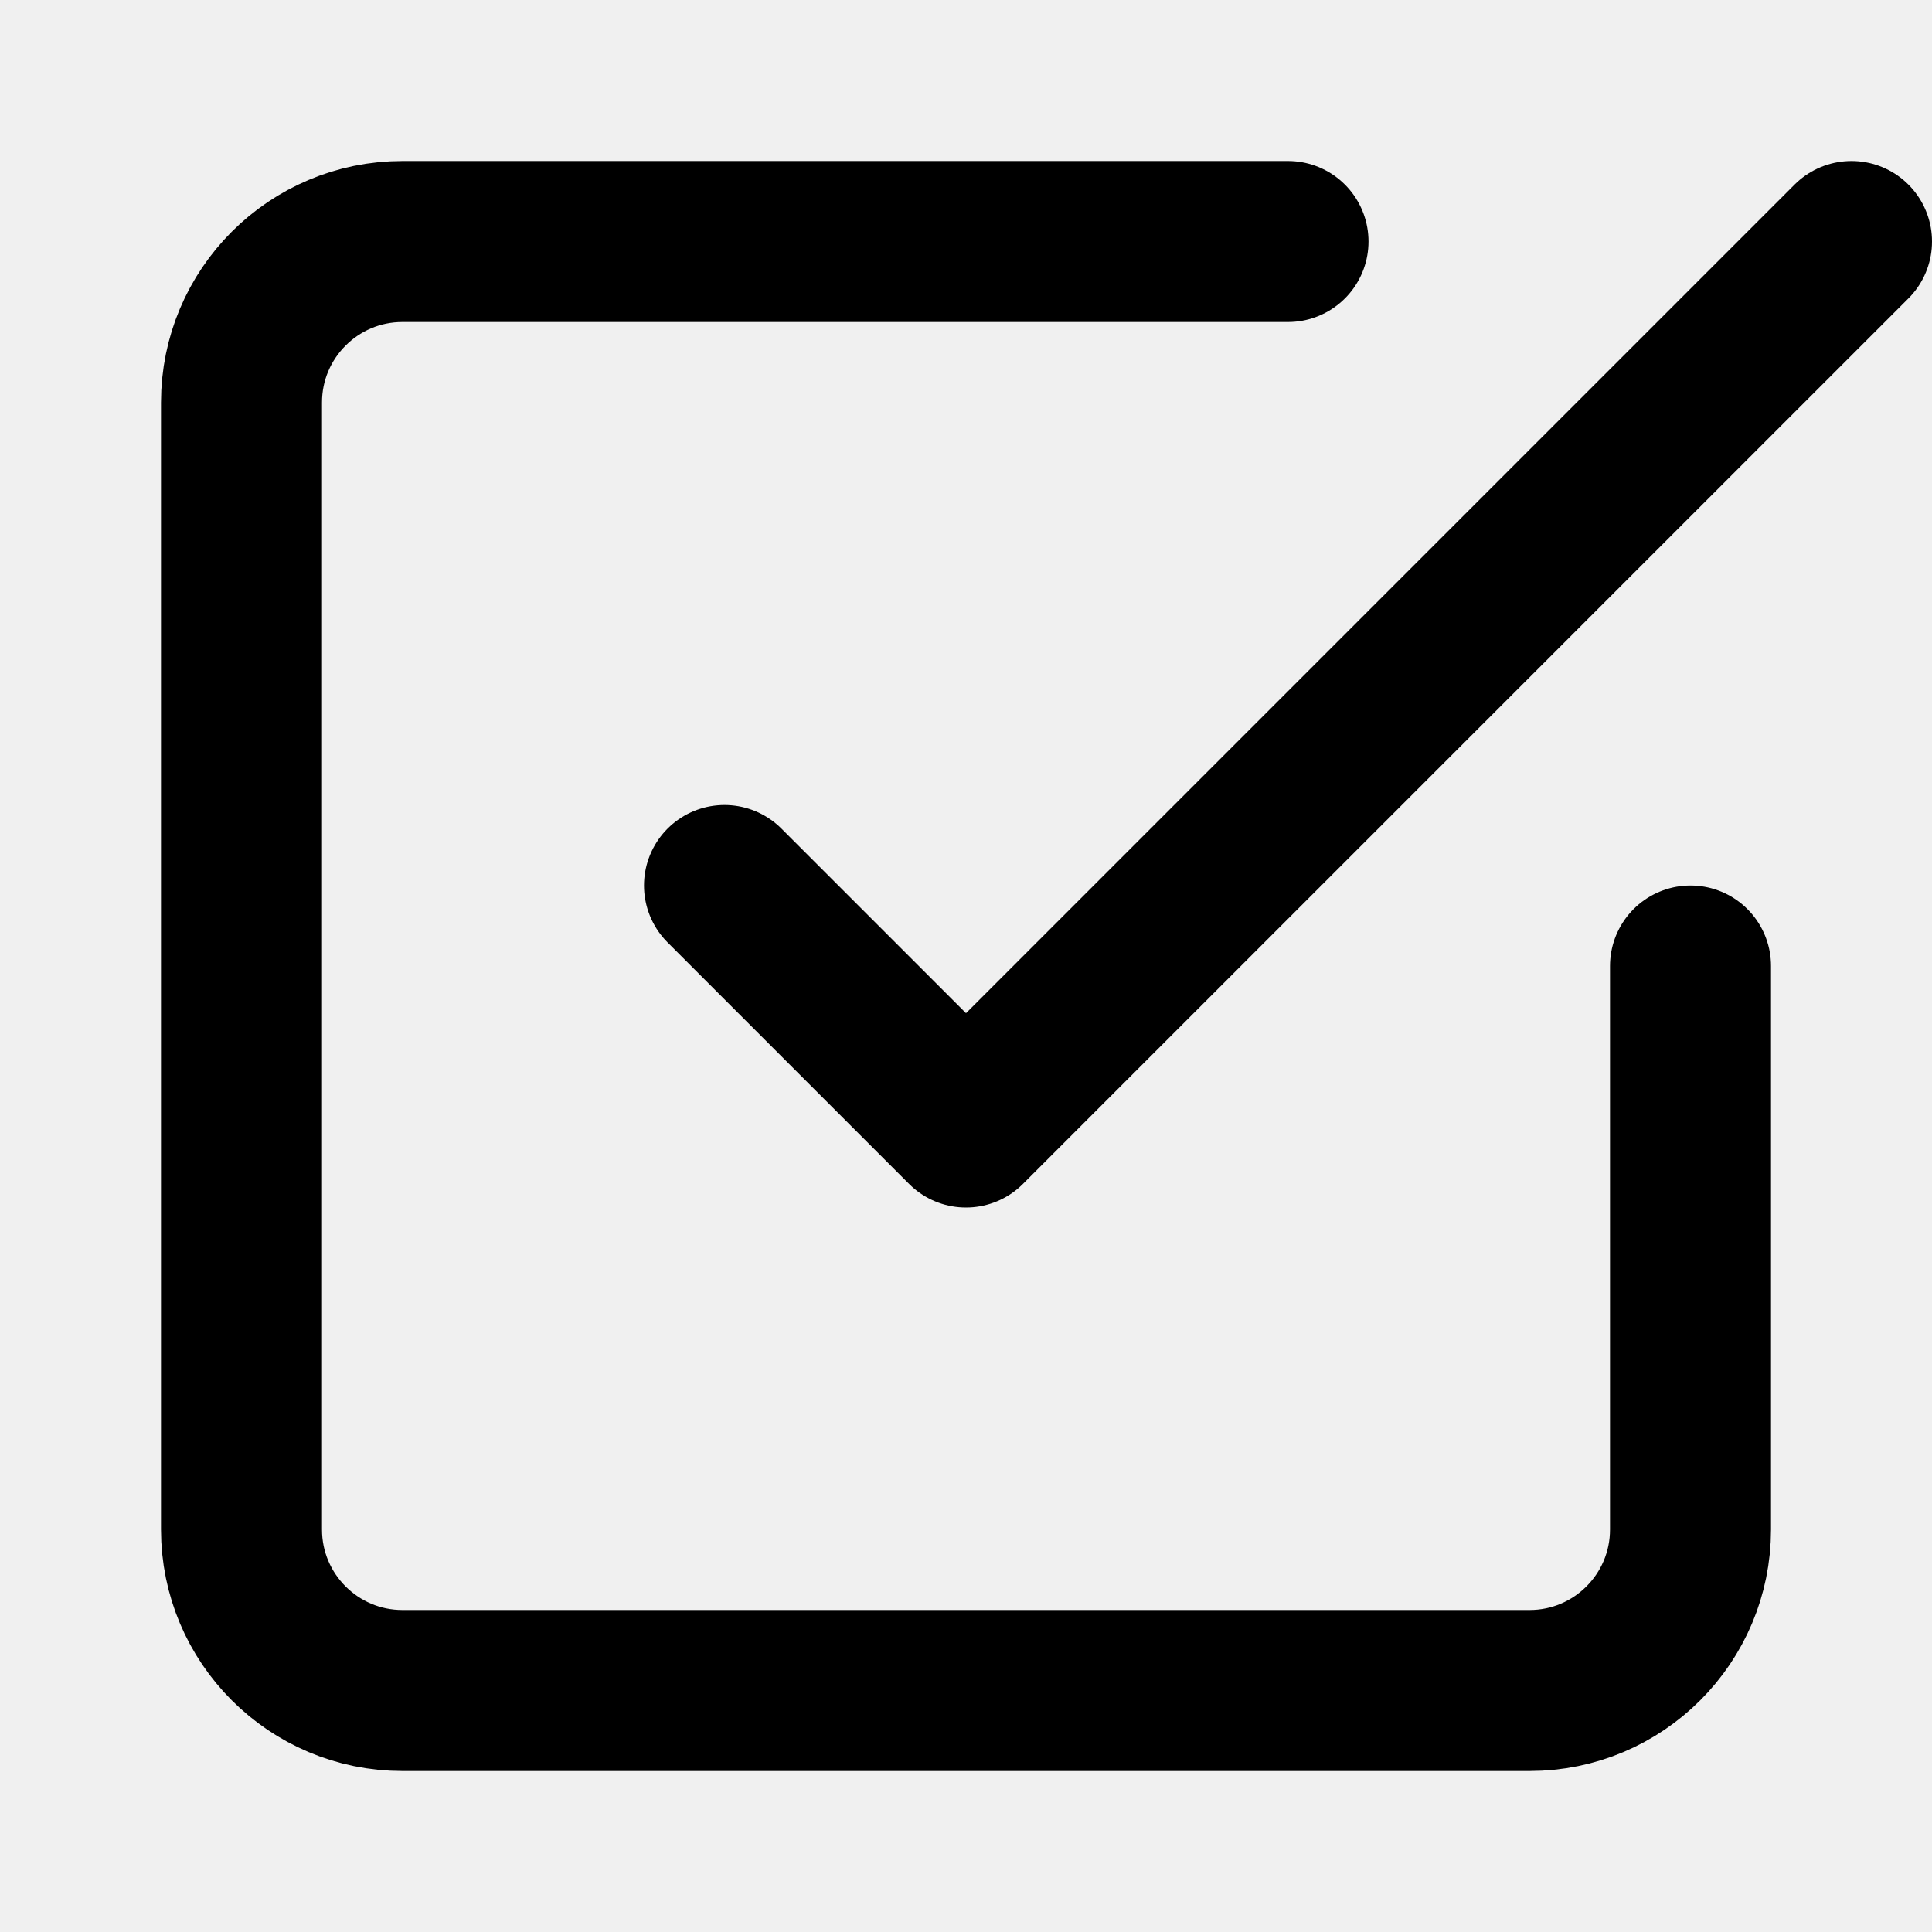
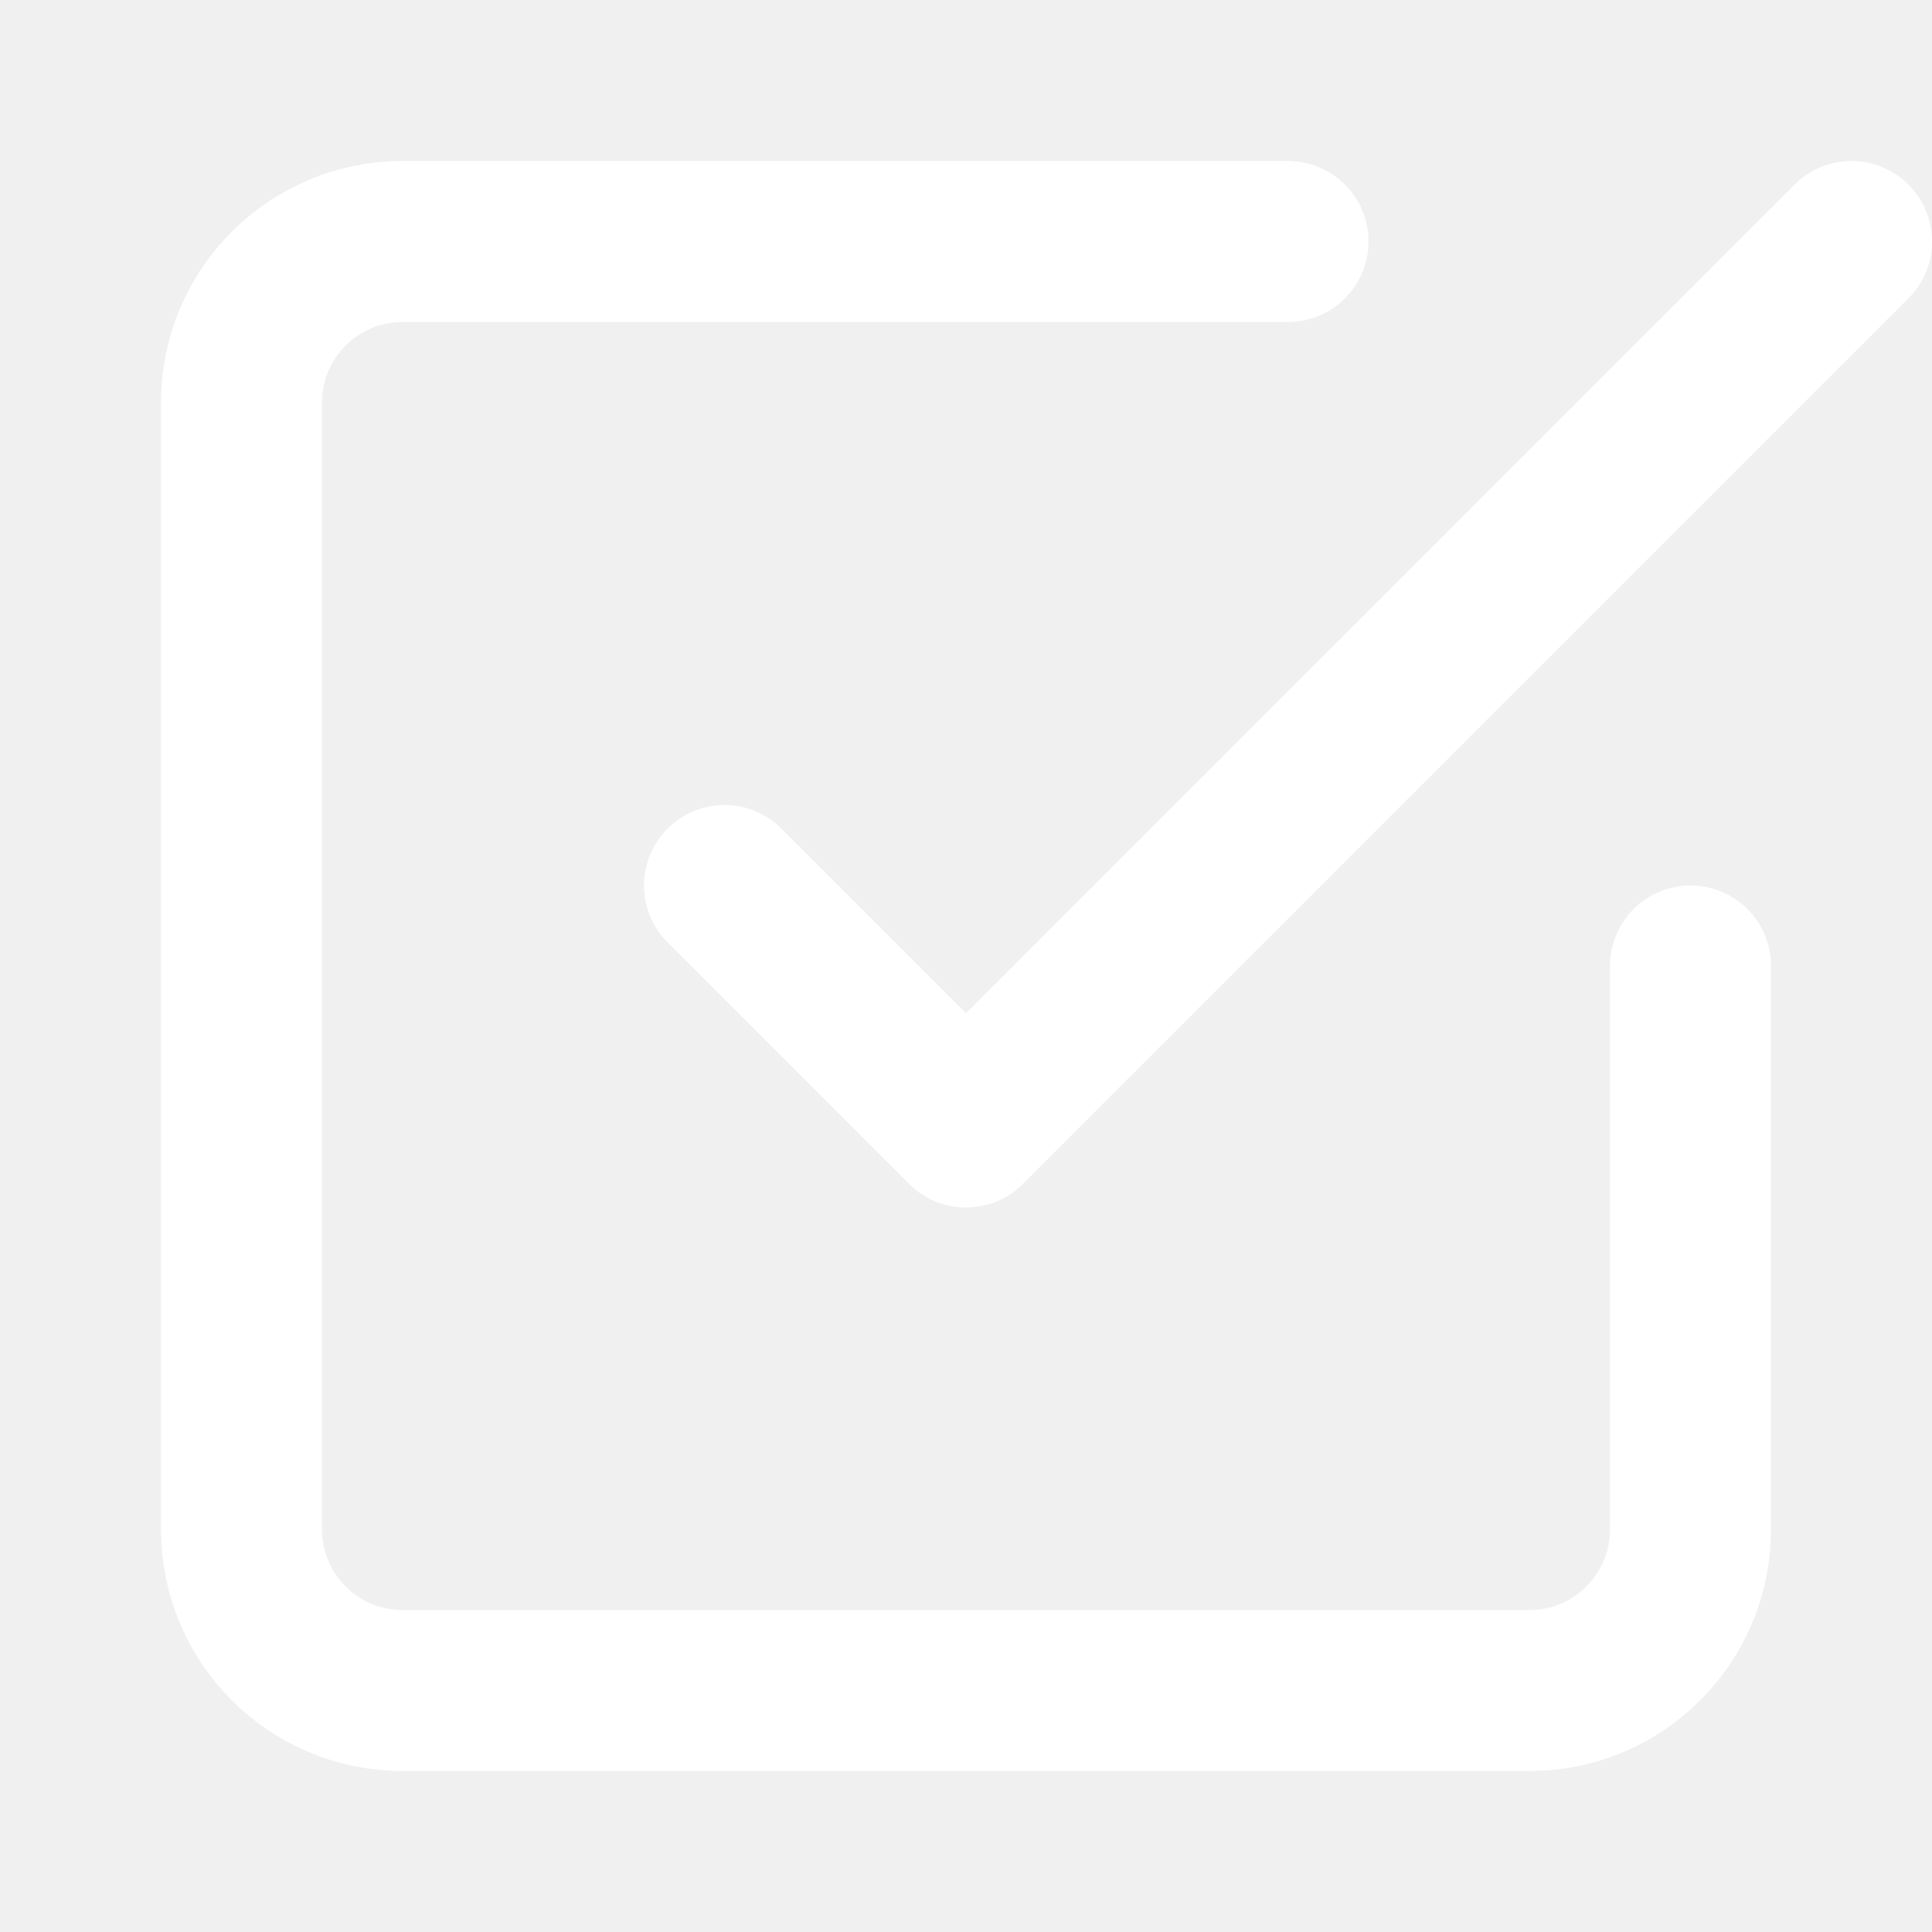
- <svg xmlns="http://www.w3.org/2000/svg" fill="none" height="24" stroke="#000" stroke-linecap="round" stroke-linejoin="round" stroke-width="2" viewBox="0 0 24 24" width="24">
+ <svg xmlns="http://www.w3.org/2000/svg" fill="none" height="24" stroke="#fff" stroke-linecap="round" stroke-linejoin="round" stroke-width="2" viewBox="0 0 24 24" width="24">
  <polyline points="9 11 12 14 23 3" />
  <path d="M21 12v7a2 2 0 0 1-2 2H5a2 2 0 0 1-2-2V5a2 2 0 0 1 2-2h11" />
</svg>
